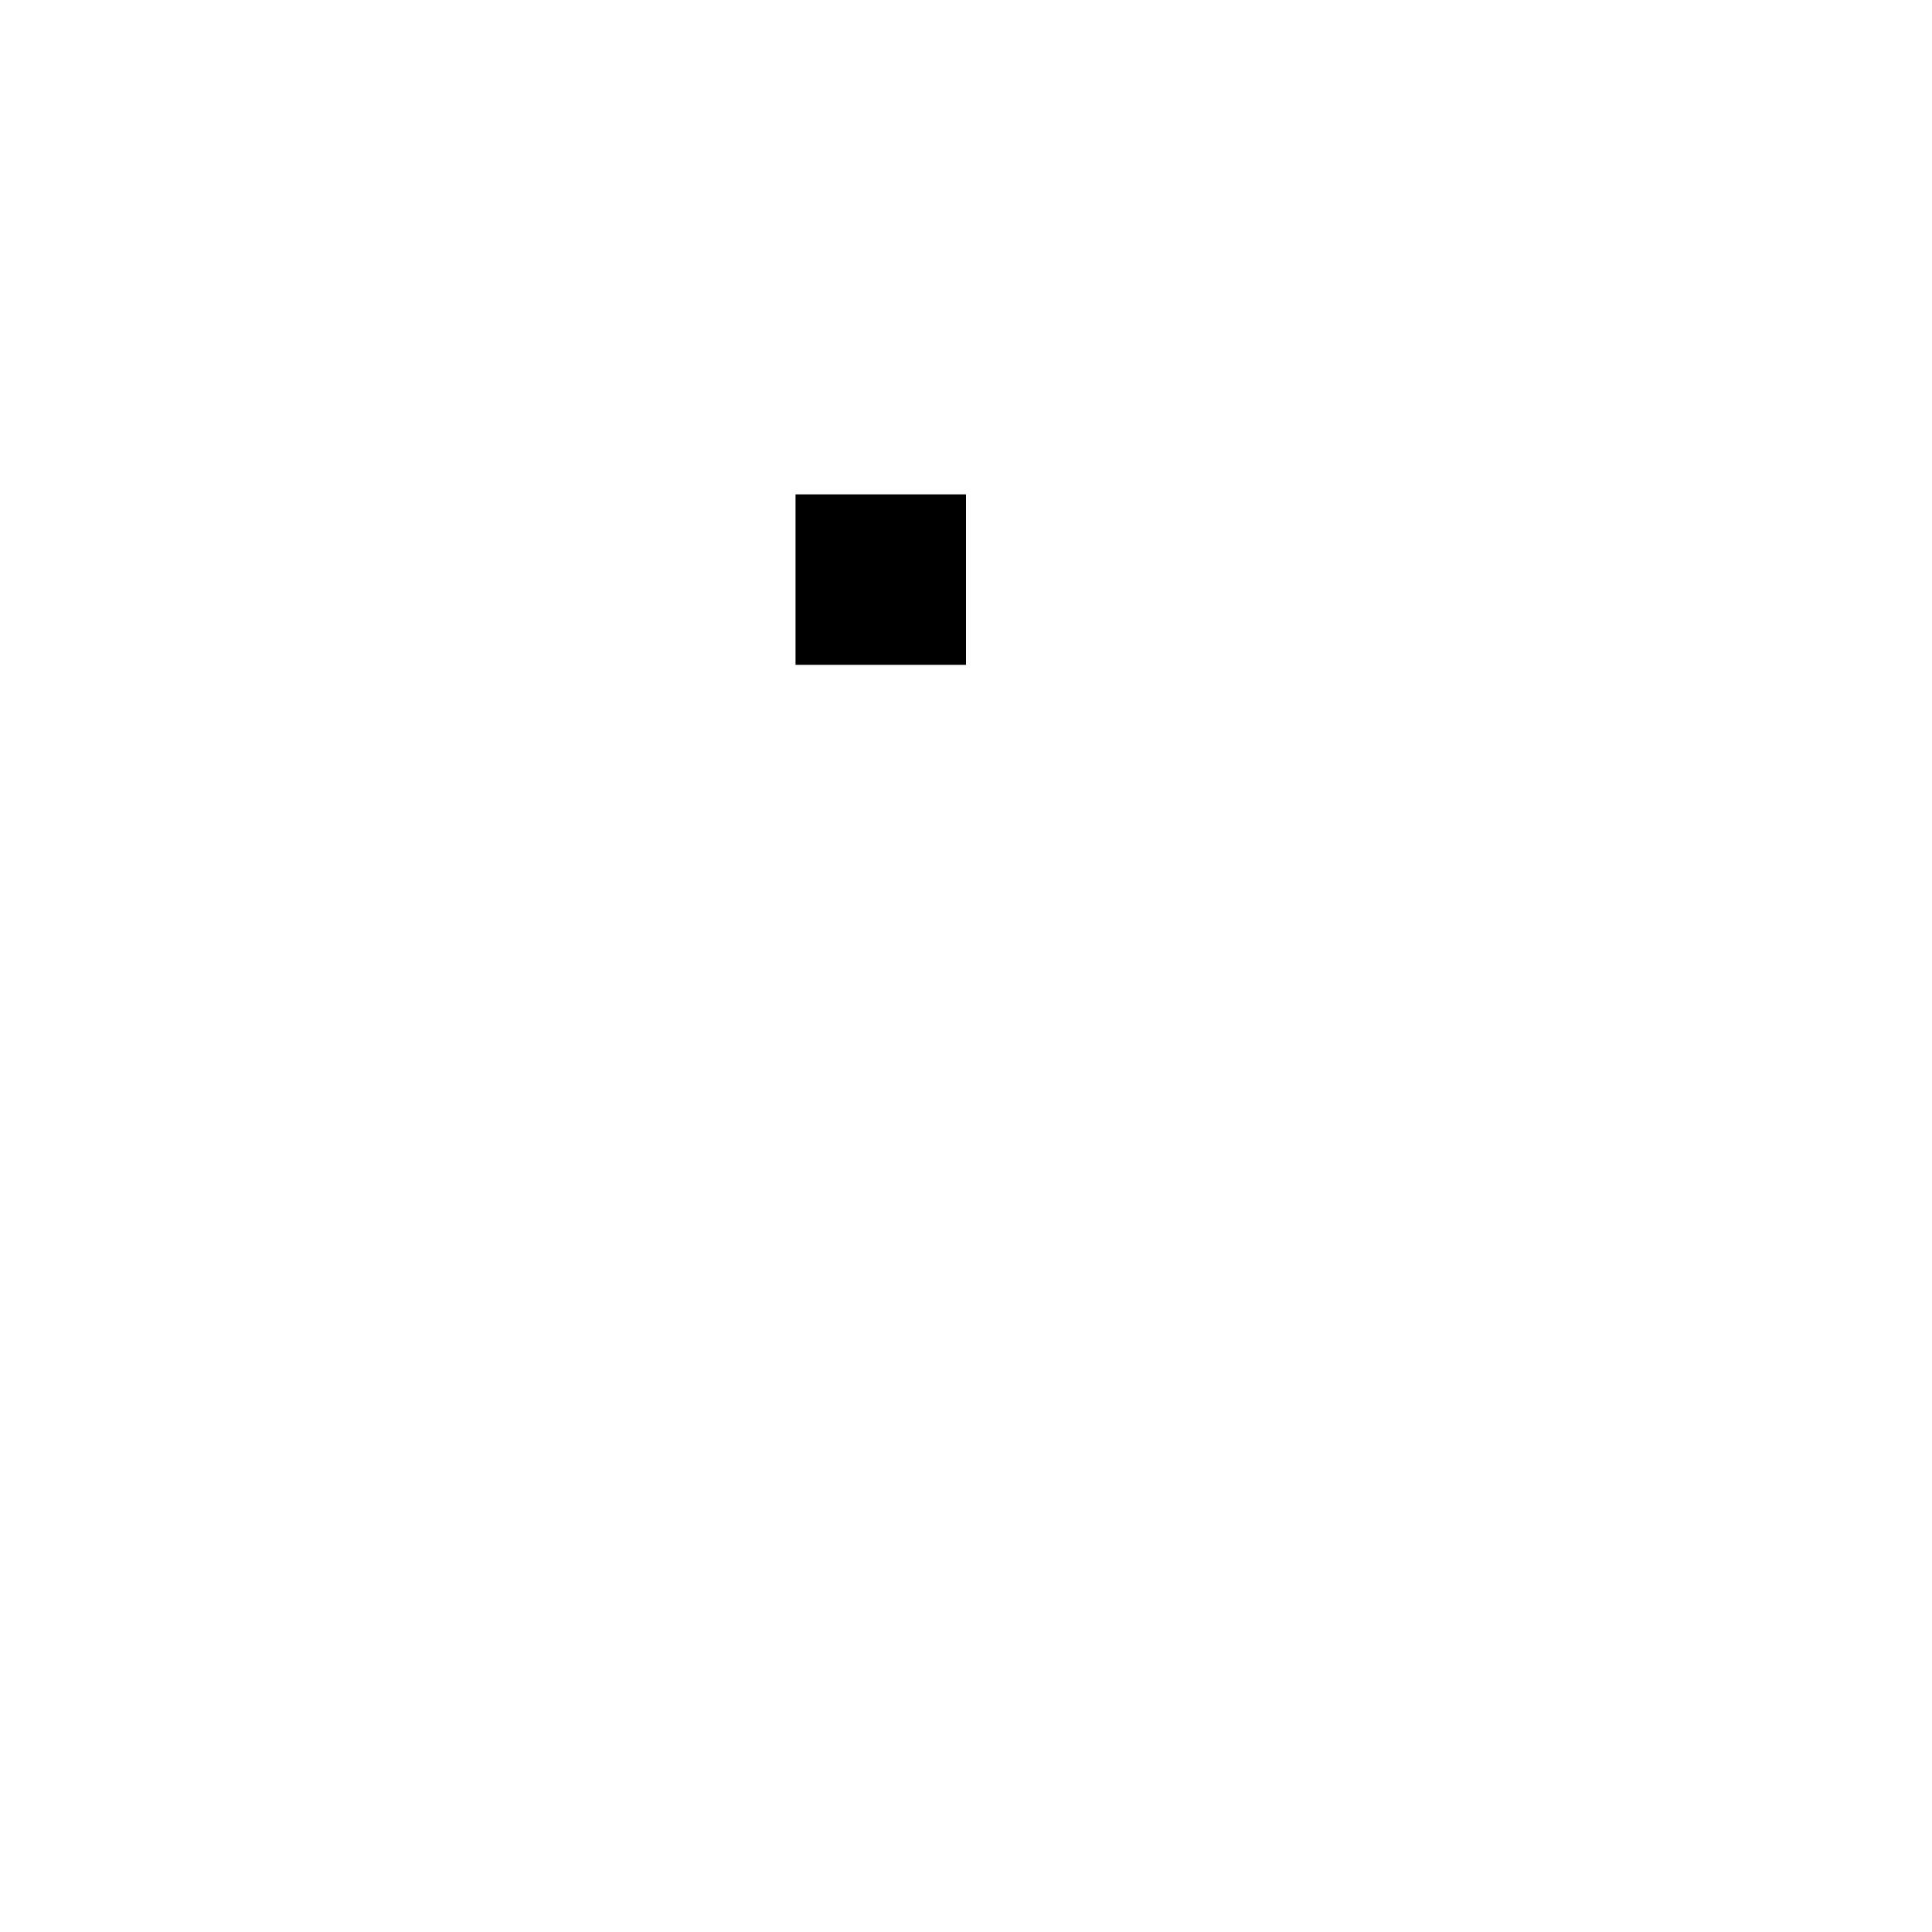
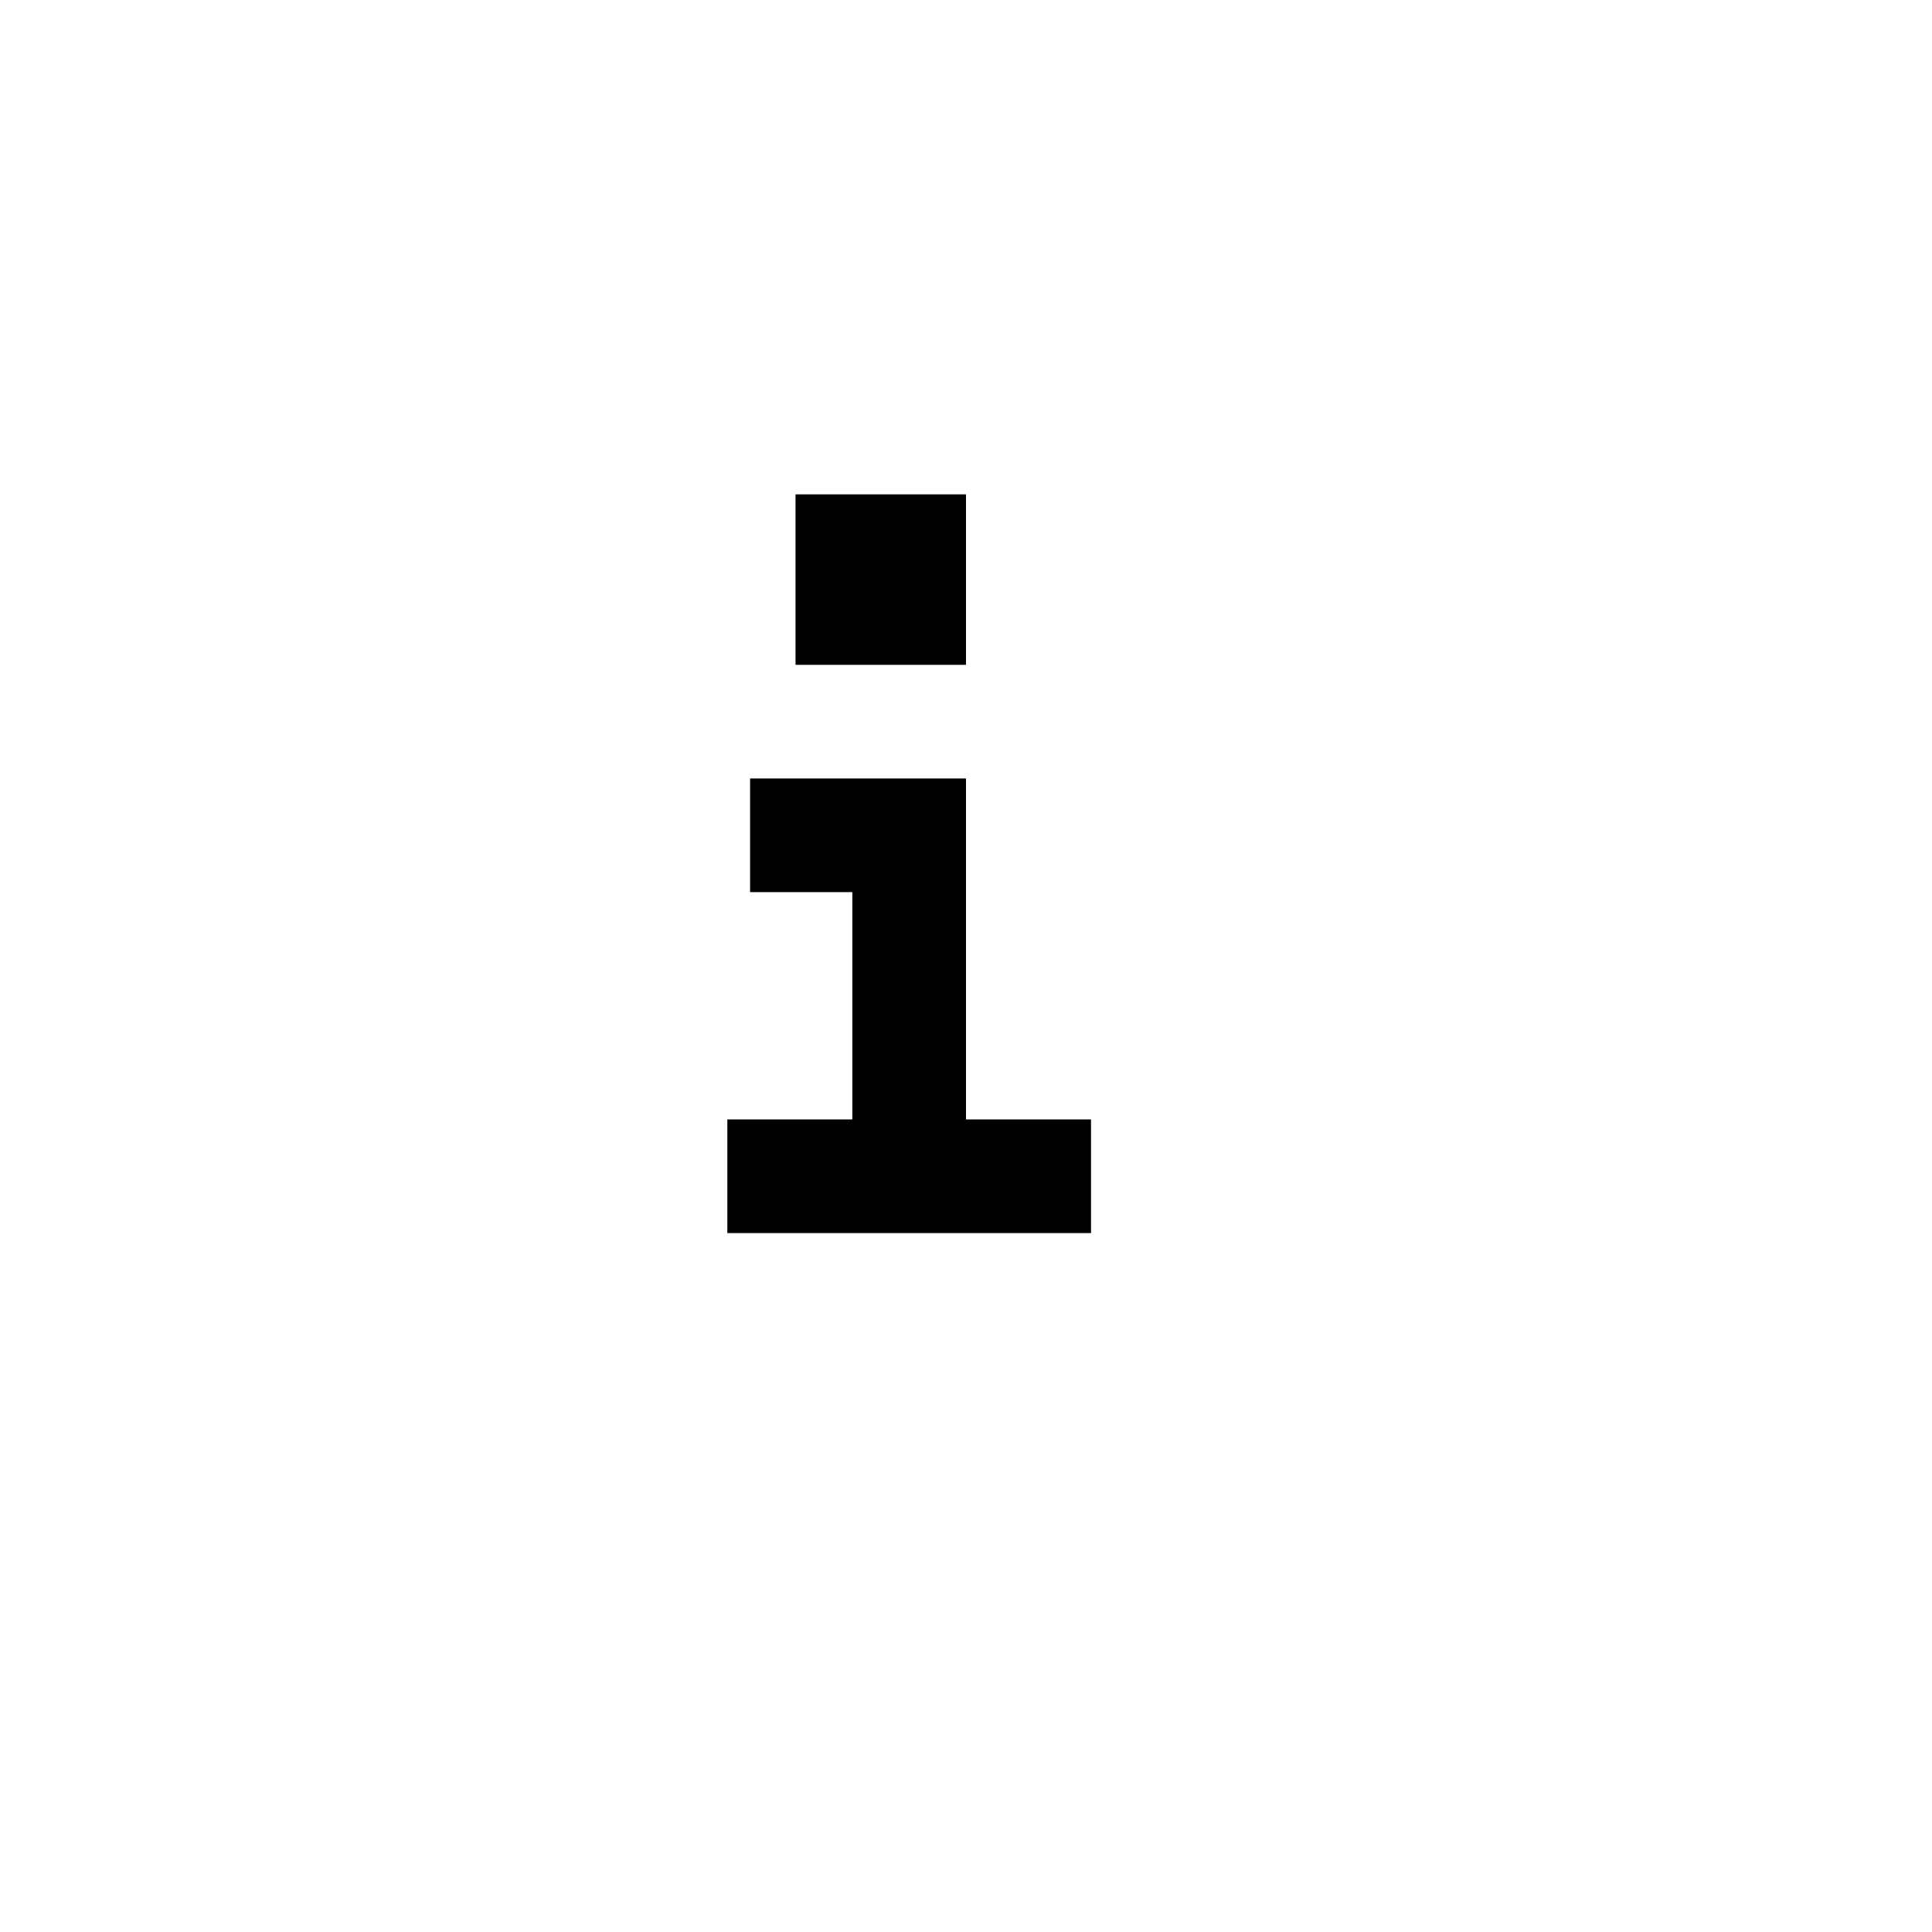
<svg viewBox="-129 128 34 34">
  <rect x="-115" y="136.7" class="show-rationale-background" width="3" height="3" />
-   <polygon class="show-rationale-background" points="-112,147.7 -112,141.7 -115.8,141.7 -115.8,143.7 -114,143.7 -114,147.7 -116.2,147.7-116.2,149.7 -109.8,149.7 -109.8,147.7      " />
+   <polygon class="show-rationale-background" points="-112,147.7 -112,141.7 -115.8,141.7 -115.8,143.7 -114,143.7 -114,147.7 -116.2,147.7 -116.2,149.7 -109.8,149.7 -109.8,147.7 " />
</svg>
